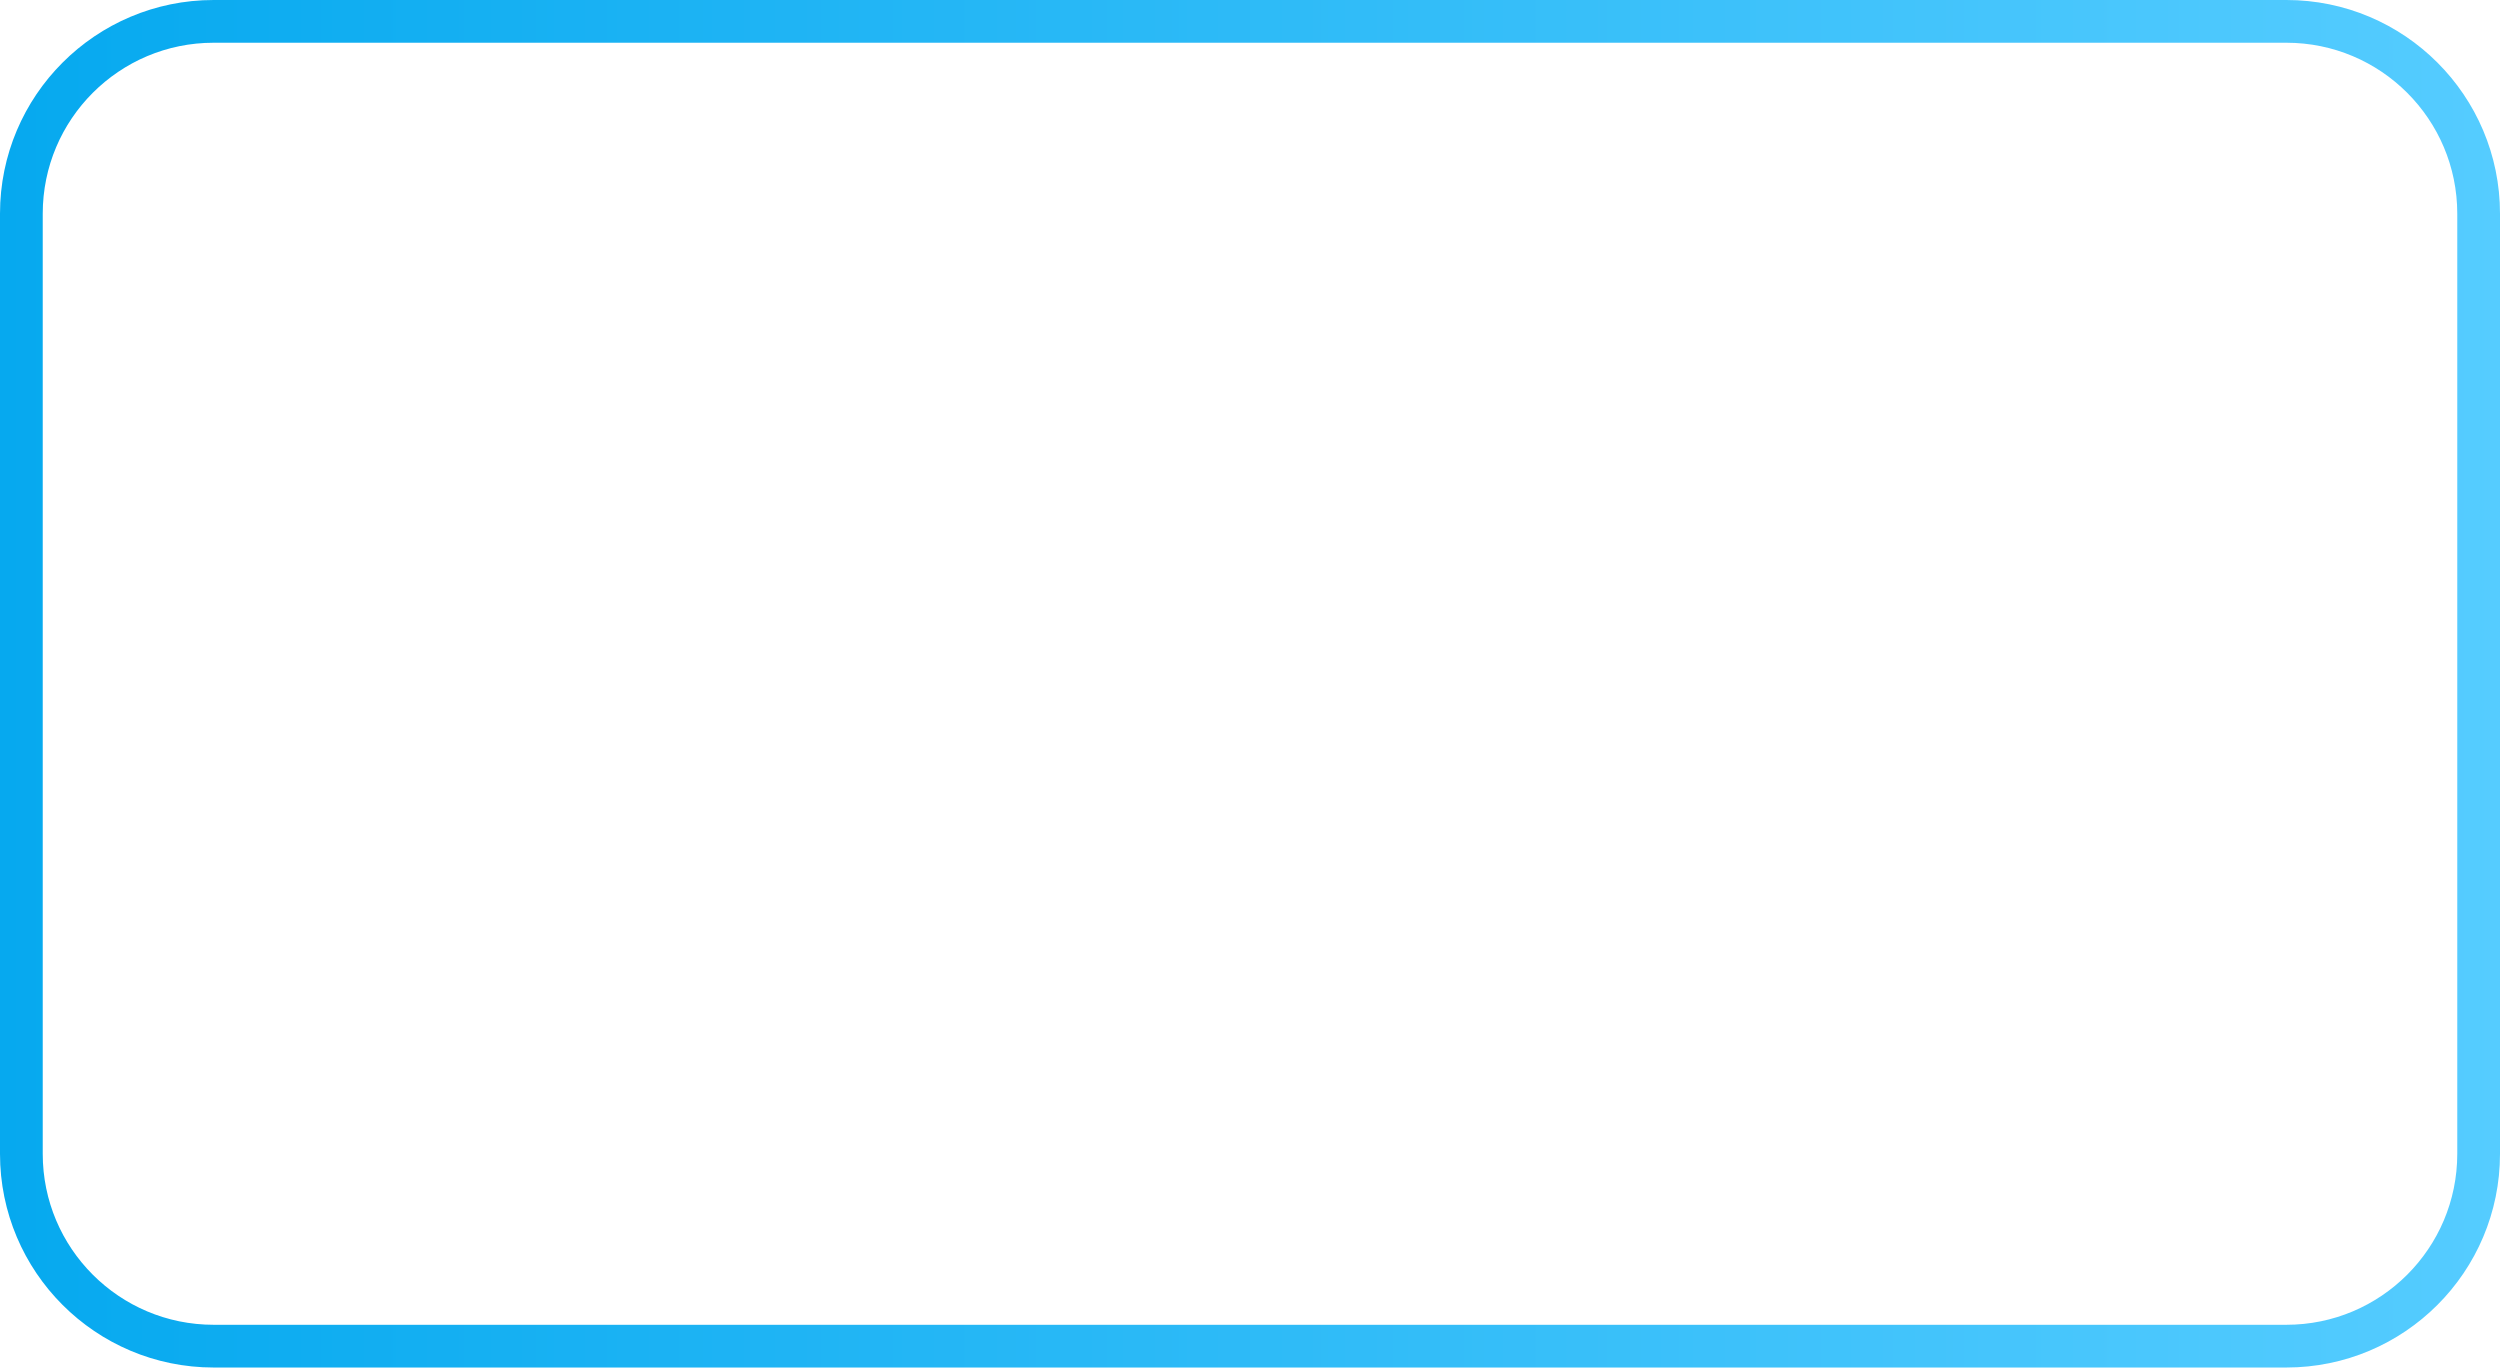
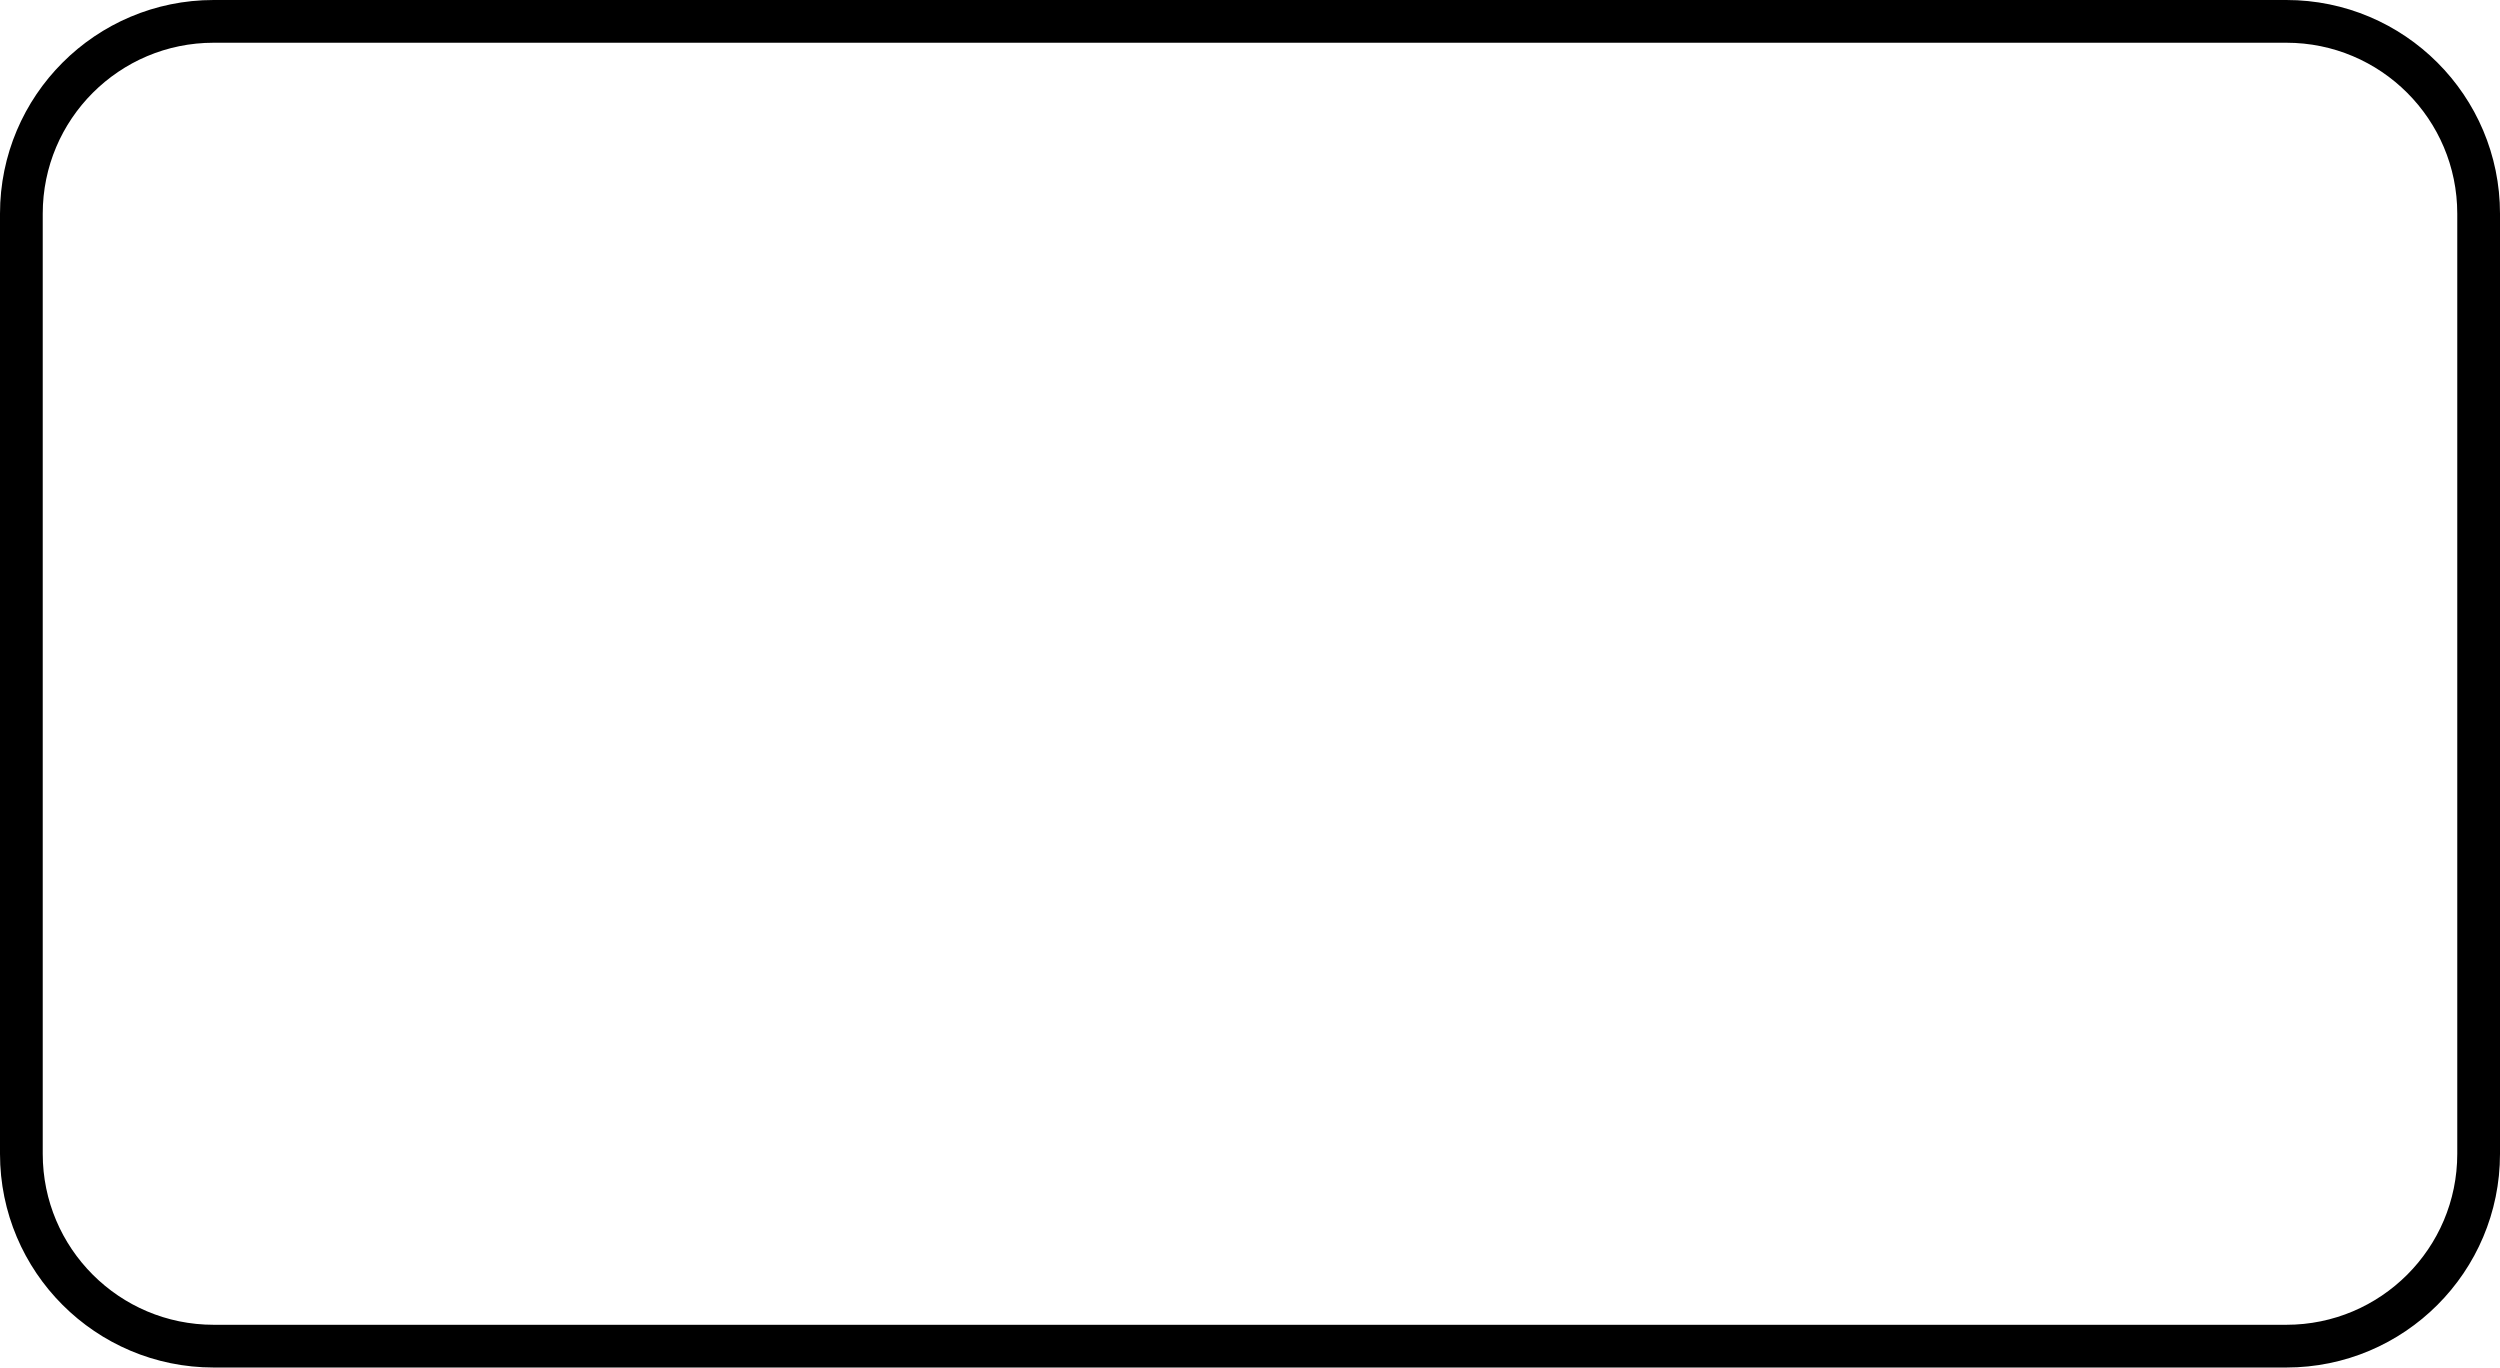
<svg xmlns="http://www.w3.org/2000/svg" width="117" height="64" viewBox="0 0 117 64" fill="none">
  <rect x="1" y="1" width="115" height="62" rx="9" stroke="url(#paint0_linear_1950_2762)" stroke-width="2" />
  <defs>
    <linearGradient id="paint0_linear_1950_2762" x1="0" y1="32" x2="117" y2="32" gradientUnits="userSpaceOnUse">
-       <stop stop-color="#06A9EF" />
-       <stop offset="1" stop-color="#55CCFF" />
+       <stop stopColor="#06A9EF" />
+       <stop offset="1" stopColor="#55CCFF" />
    </linearGradient>
  </defs>
</svg>
